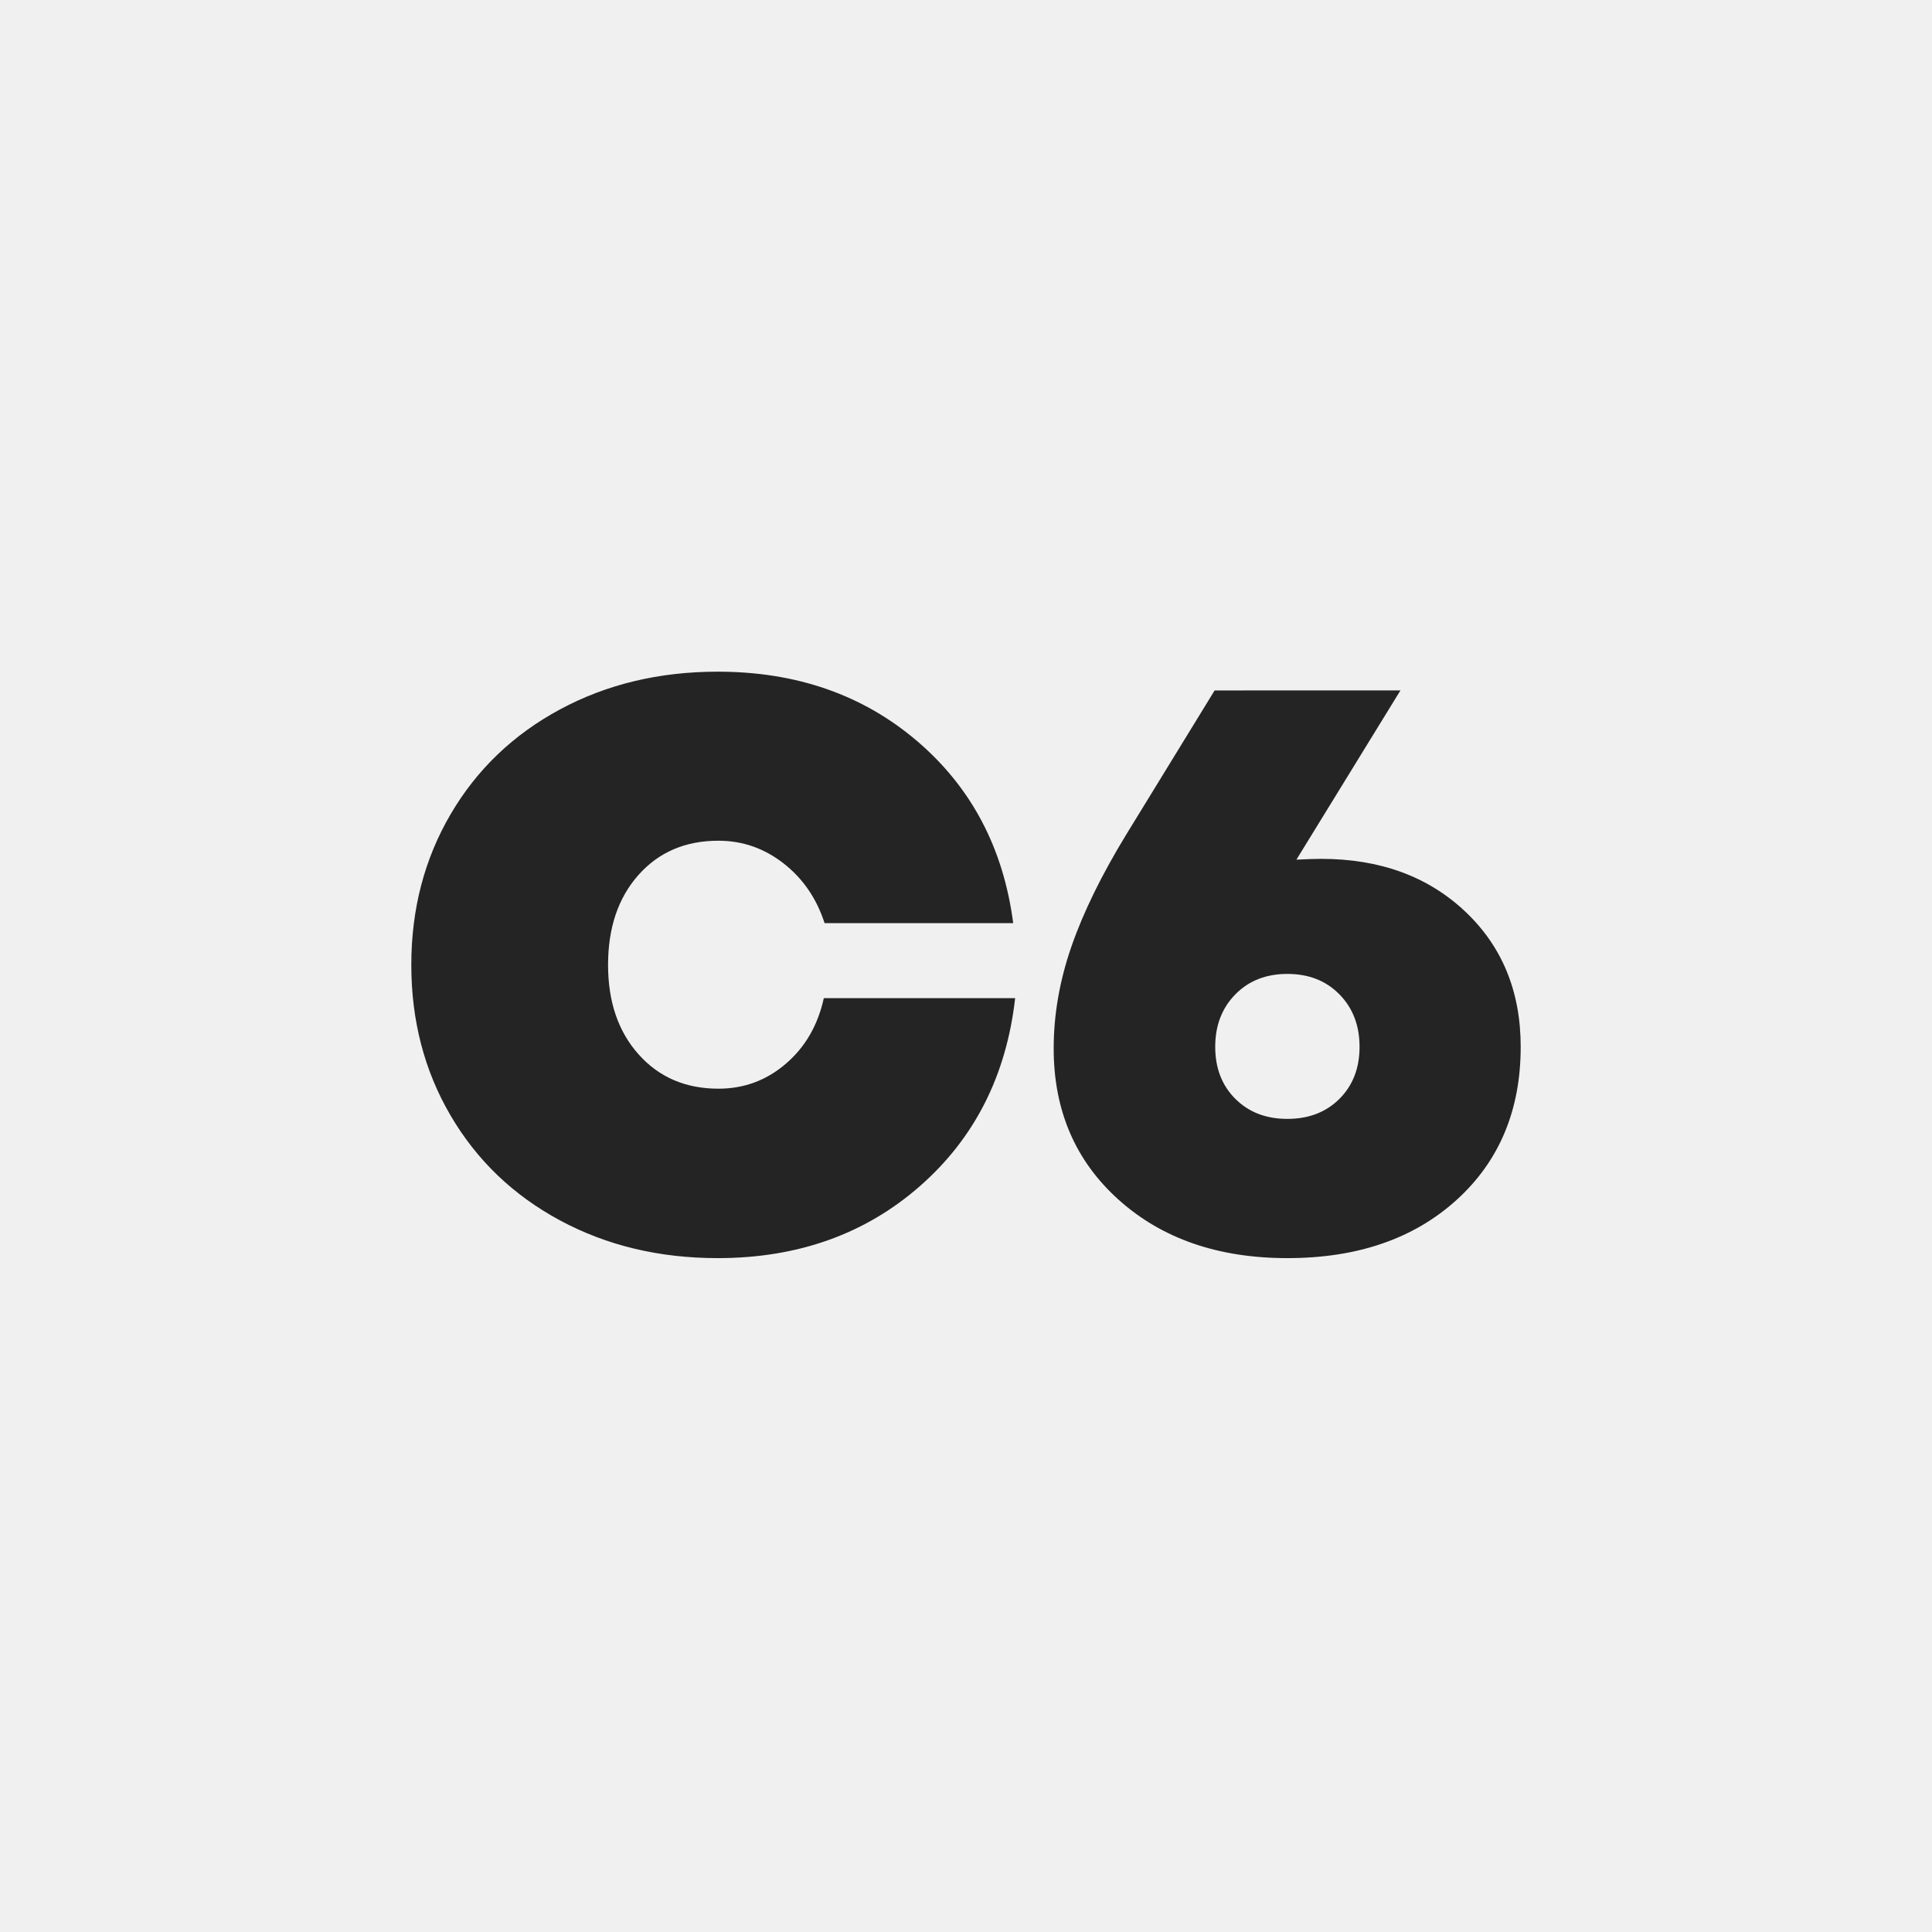
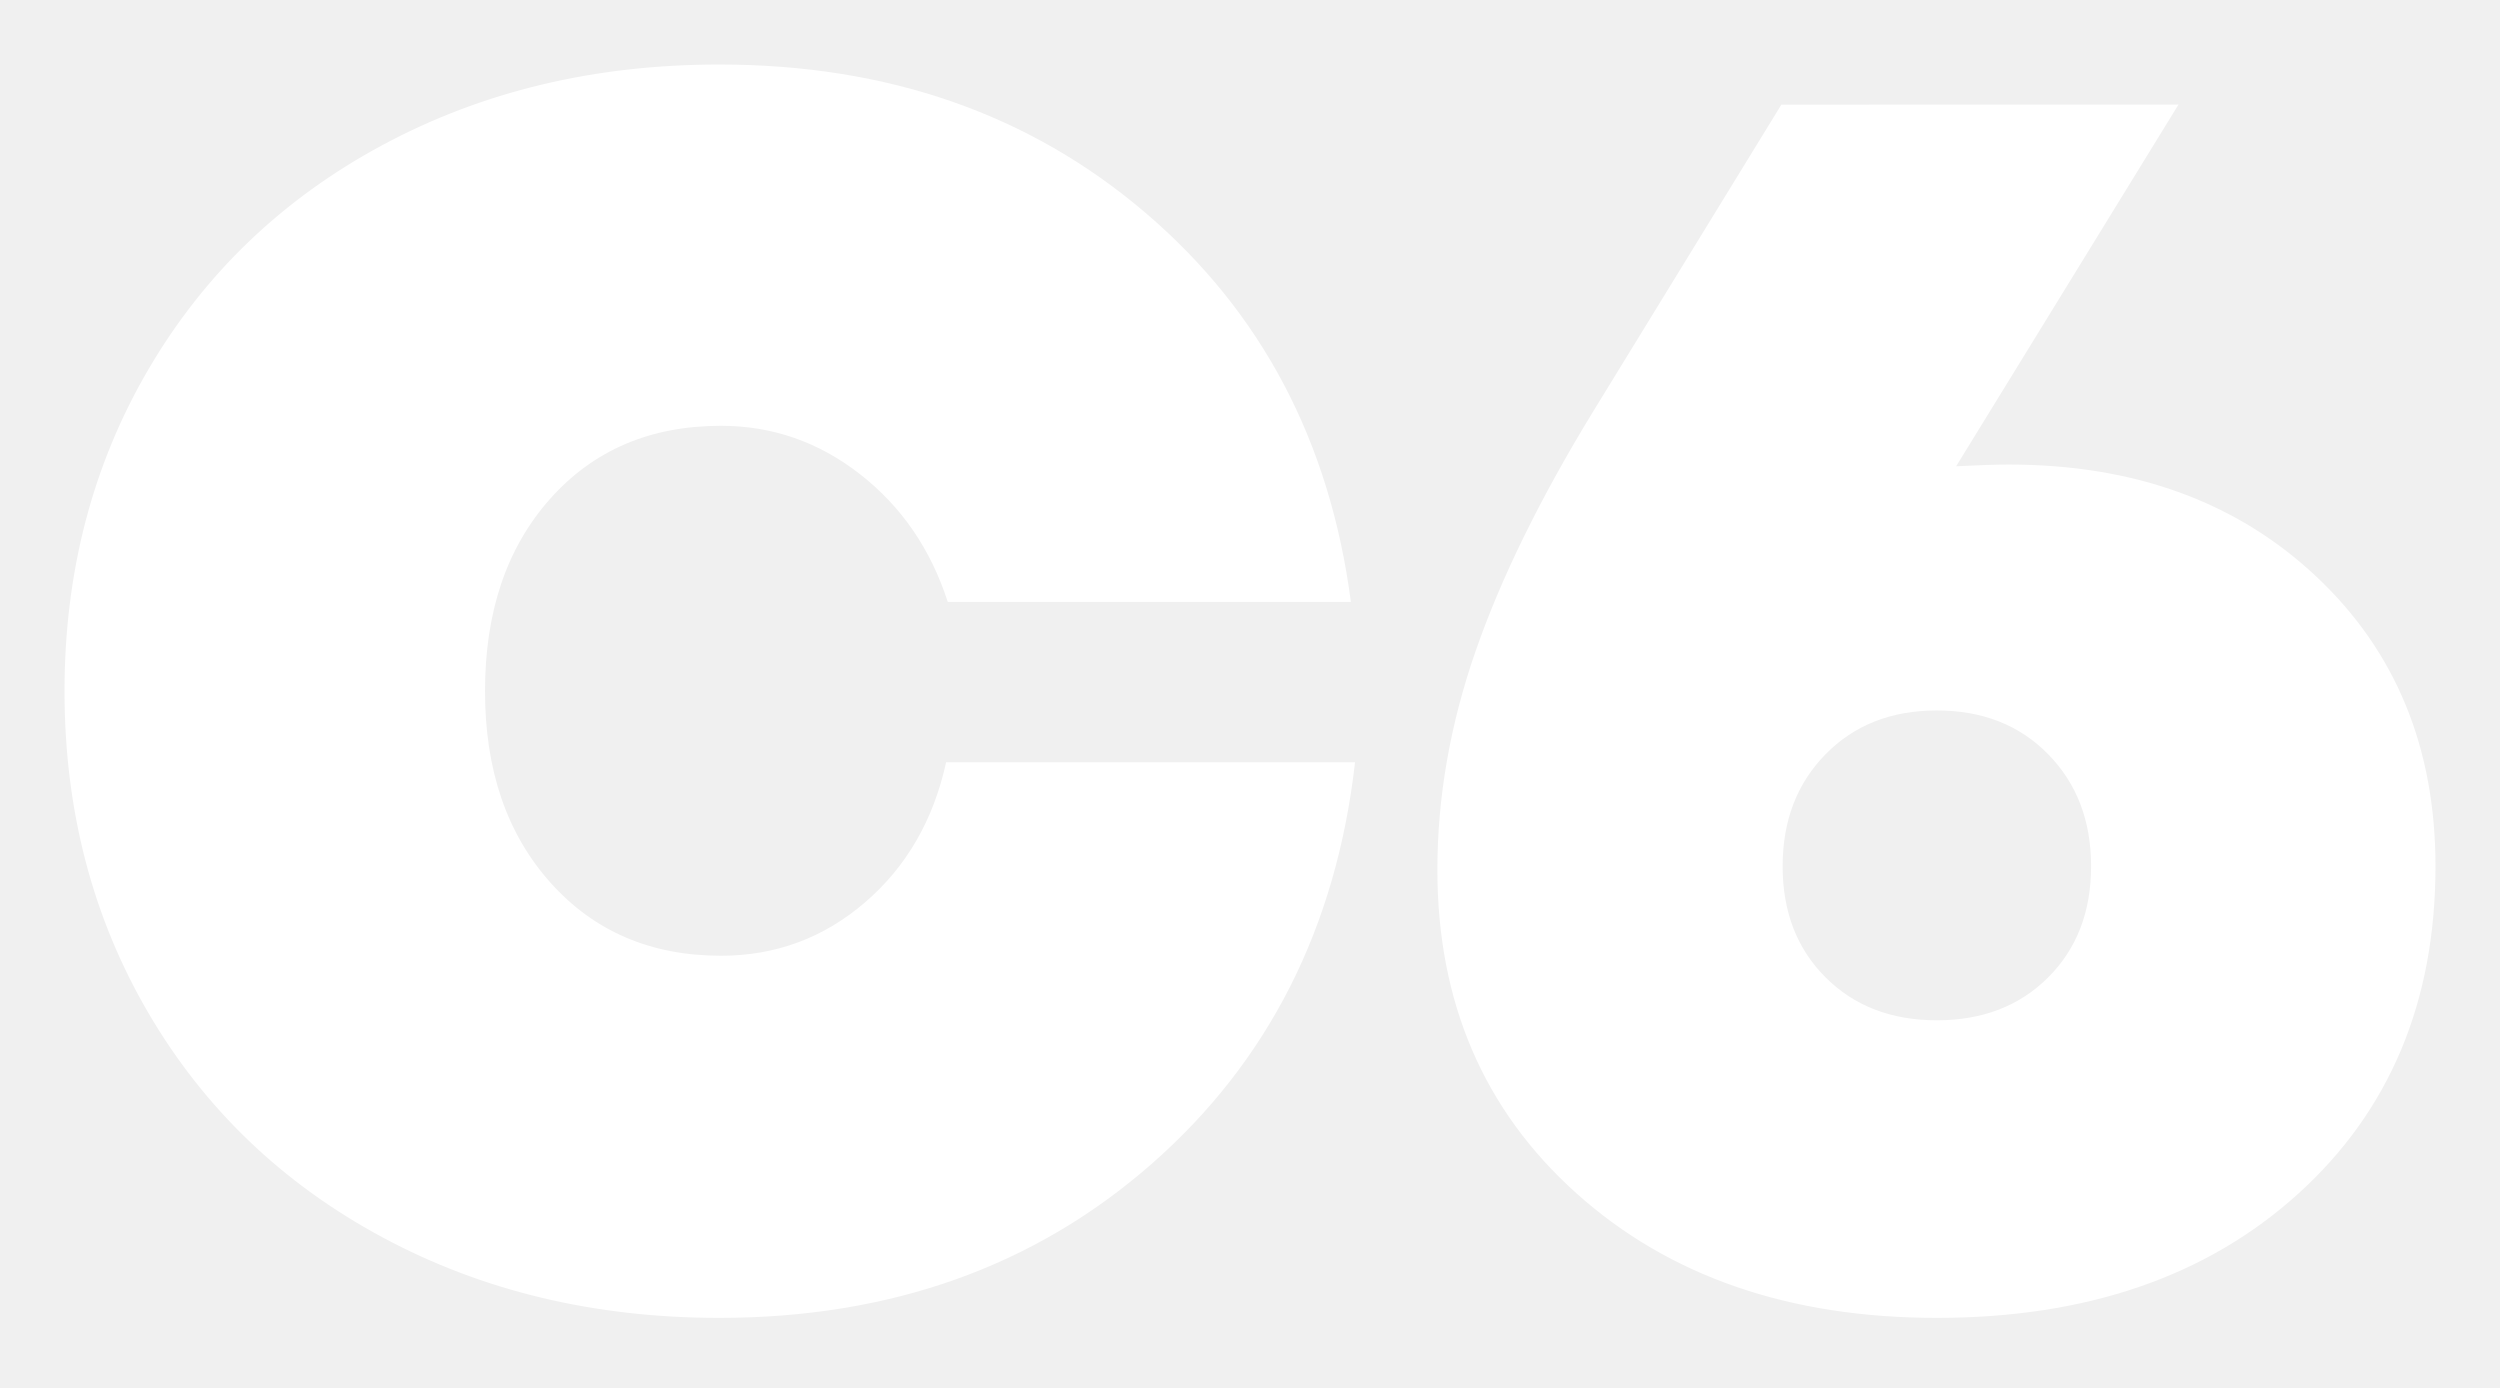
- <svg xmlns="http://www.w3.org/2000/svg" width="512" height="512" viewBox="0 0 512 512" fill="none">
-   <path fill-rule="evenodd" clip-rule="evenodd" d="M208.257 281.901C213.39 277.492 216.742 271.7 218.319 264.524H269.025C266.696 285.028 258.279 301.636 243.772 314.349C229.265 327.06 211.403 333.417 190.192 333.417C174.727 333.417 160.8 330.086 148.415 323.422C136.031 316.757 126.363 307.497 119.418 295.638C112.472 283.781 109 270.469 109 255.708C109 240.946 112.472 227.636 119.418 215.777C126.363 203.92 136.031 194.659 148.415 187.995C160.8 181.332 174.727 178 190.192 178C211.062 178 228.684 184.135 243.055 196.402C257.424 208.671 265.909 224.747 268.509 244.636H218.522C216.4 238.075 212.773 232.796 207.641 228.797C202.511 224.798 196.763 222.799 190.395 222.799C181.637 222.799 174.572 225.825 169.201 231.873C163.827 237.922 161.142 245.867 161.142 255.708C161.142 265.482 163.846 273.392 169.252 279.44C174.658 285.489 181.705 288.513 190.395 288.513C197.171 288.513 203.125 286.309 208.257 281.901ZM388.223 241.494C398.072 250.756 403 262.73 403 277.417C403 294.203 397.331 307.732 385.996 318.007C374.658 328.28 359.715 333.417 341.17 333.417C322.844 333.417 307.938 328.261 296.457 317.952C284.975 307.64 279.235 294.275 279.235 277.85C279.235 268.88 280.812 259.854 283.961 250.773C287.113 241.695 291.983 231.764 298.577 220.982L321.888 182.977L371.133 182.966L343.561 227.82C346.313 227.675 348.486 227.603 350.083 227.603C365.656 227.603 378.368 232.233 388.223 241.494ZM354.973 291.199C358.519 287.655 360.295 283.06 360.295 277.417C360.295 271.773 358.519 267.143 354.973 263.525C351.422 259.907 346.822 258.098 341.17 258.098C335.521 258.098 330.919 259.907 327.373 263.525C323.821 267.143 322.046 271.773 322.046 277.417C322.046 283.06 323.821 287.655 327.373 291.199C330.919 294.745 335.521 296.517 341.17 296.517C346.822 296.517 351.422 294.745 354.973 291.199Z" fill="#242424" />
+ <svg xmlns="http://www.w3.org/2000/svg" fill="none" viewBox="101 170 310 172" width="310" height="172">
+   <path fill-rule="evenodd" clip-rule="evenodd" d="M208.257 281.901C213.39 277.492 216.742 271.7 218.319 264.524H269.025C266.696 285.028 258.279 301.636 243.772 314.349C229.265 327.06 211.403 333.417 190.192 333.417C174.727 333.417 160.8 330.086 148.415 323.422C136.031 316.757 126.363 307.497 119.418 295.638C112.472 283.781 109 270.469 109 255.708C109 240.946 112.472 227.636 119.418 215.777C126.363 203.92 136.031 194.659 148.415 187.995C160.8 181.332 174.727 178 190.192 178C211.062 178 228.684 184.135 243.055 196.402C257.424 208.671 265.909 224.747 268.509 244.636H218.522C216.4 238.075 212.773 232.796 207.641 228.797C202.511 224.798 196.763 222.799 190.395 222.799C181.637 222.799 174.572 225.825 169.201 231.873C163.827 237.922 161.142 245.867 161.142 255.708C161.142 265.482 163.846 273.392 169.252 279.44C174.658 285.489 181.705 288.513 190.395 288.513C197.171 288.513 203.125 286.309 208.257 281.901ZM388.223 241.494C398.072 250.756 403 262.73 403 277.417C403 294.203 397.331 307.732 385.996 318.007C374.658 328.28 359.715 333.417 341.17 333.417C322.844 333.417 307.938 328.261 296.457 317.952C284.975 307.64 279.235 294.275 279.235 277.85C279.235 268.88 280.812 259.854 283.961 250.773C287.113 241.695 291.983 231.764 298.577 220.982L321.888 182.977L371.133 182.966L343.561 227.82C346.313 227.675 348.486 227.603 350.083 227.603C365.656 227.603 378.368 232.233 388.223 241.494ZM354.973 291.199C358.519 287.655 360.295 283.06 360.295 277.417C360.295 271.773 358.519 267.143 354.973 263.525C351.422 259.907 346.822 258.098 341.17 258.098C335.521 258.098 330.919 259.907 327.373 263.525C323.821 267.143 322.046 271.773 322.046 277.417C322.046 283.06 323.821 287.655 327.373 291.199C330.919 294.745 335.521 296.517 341.17 296.517C346.822 296.517 351.422 294.745 354.973 291.199Z" fill="#ffffff" />
</svg>
